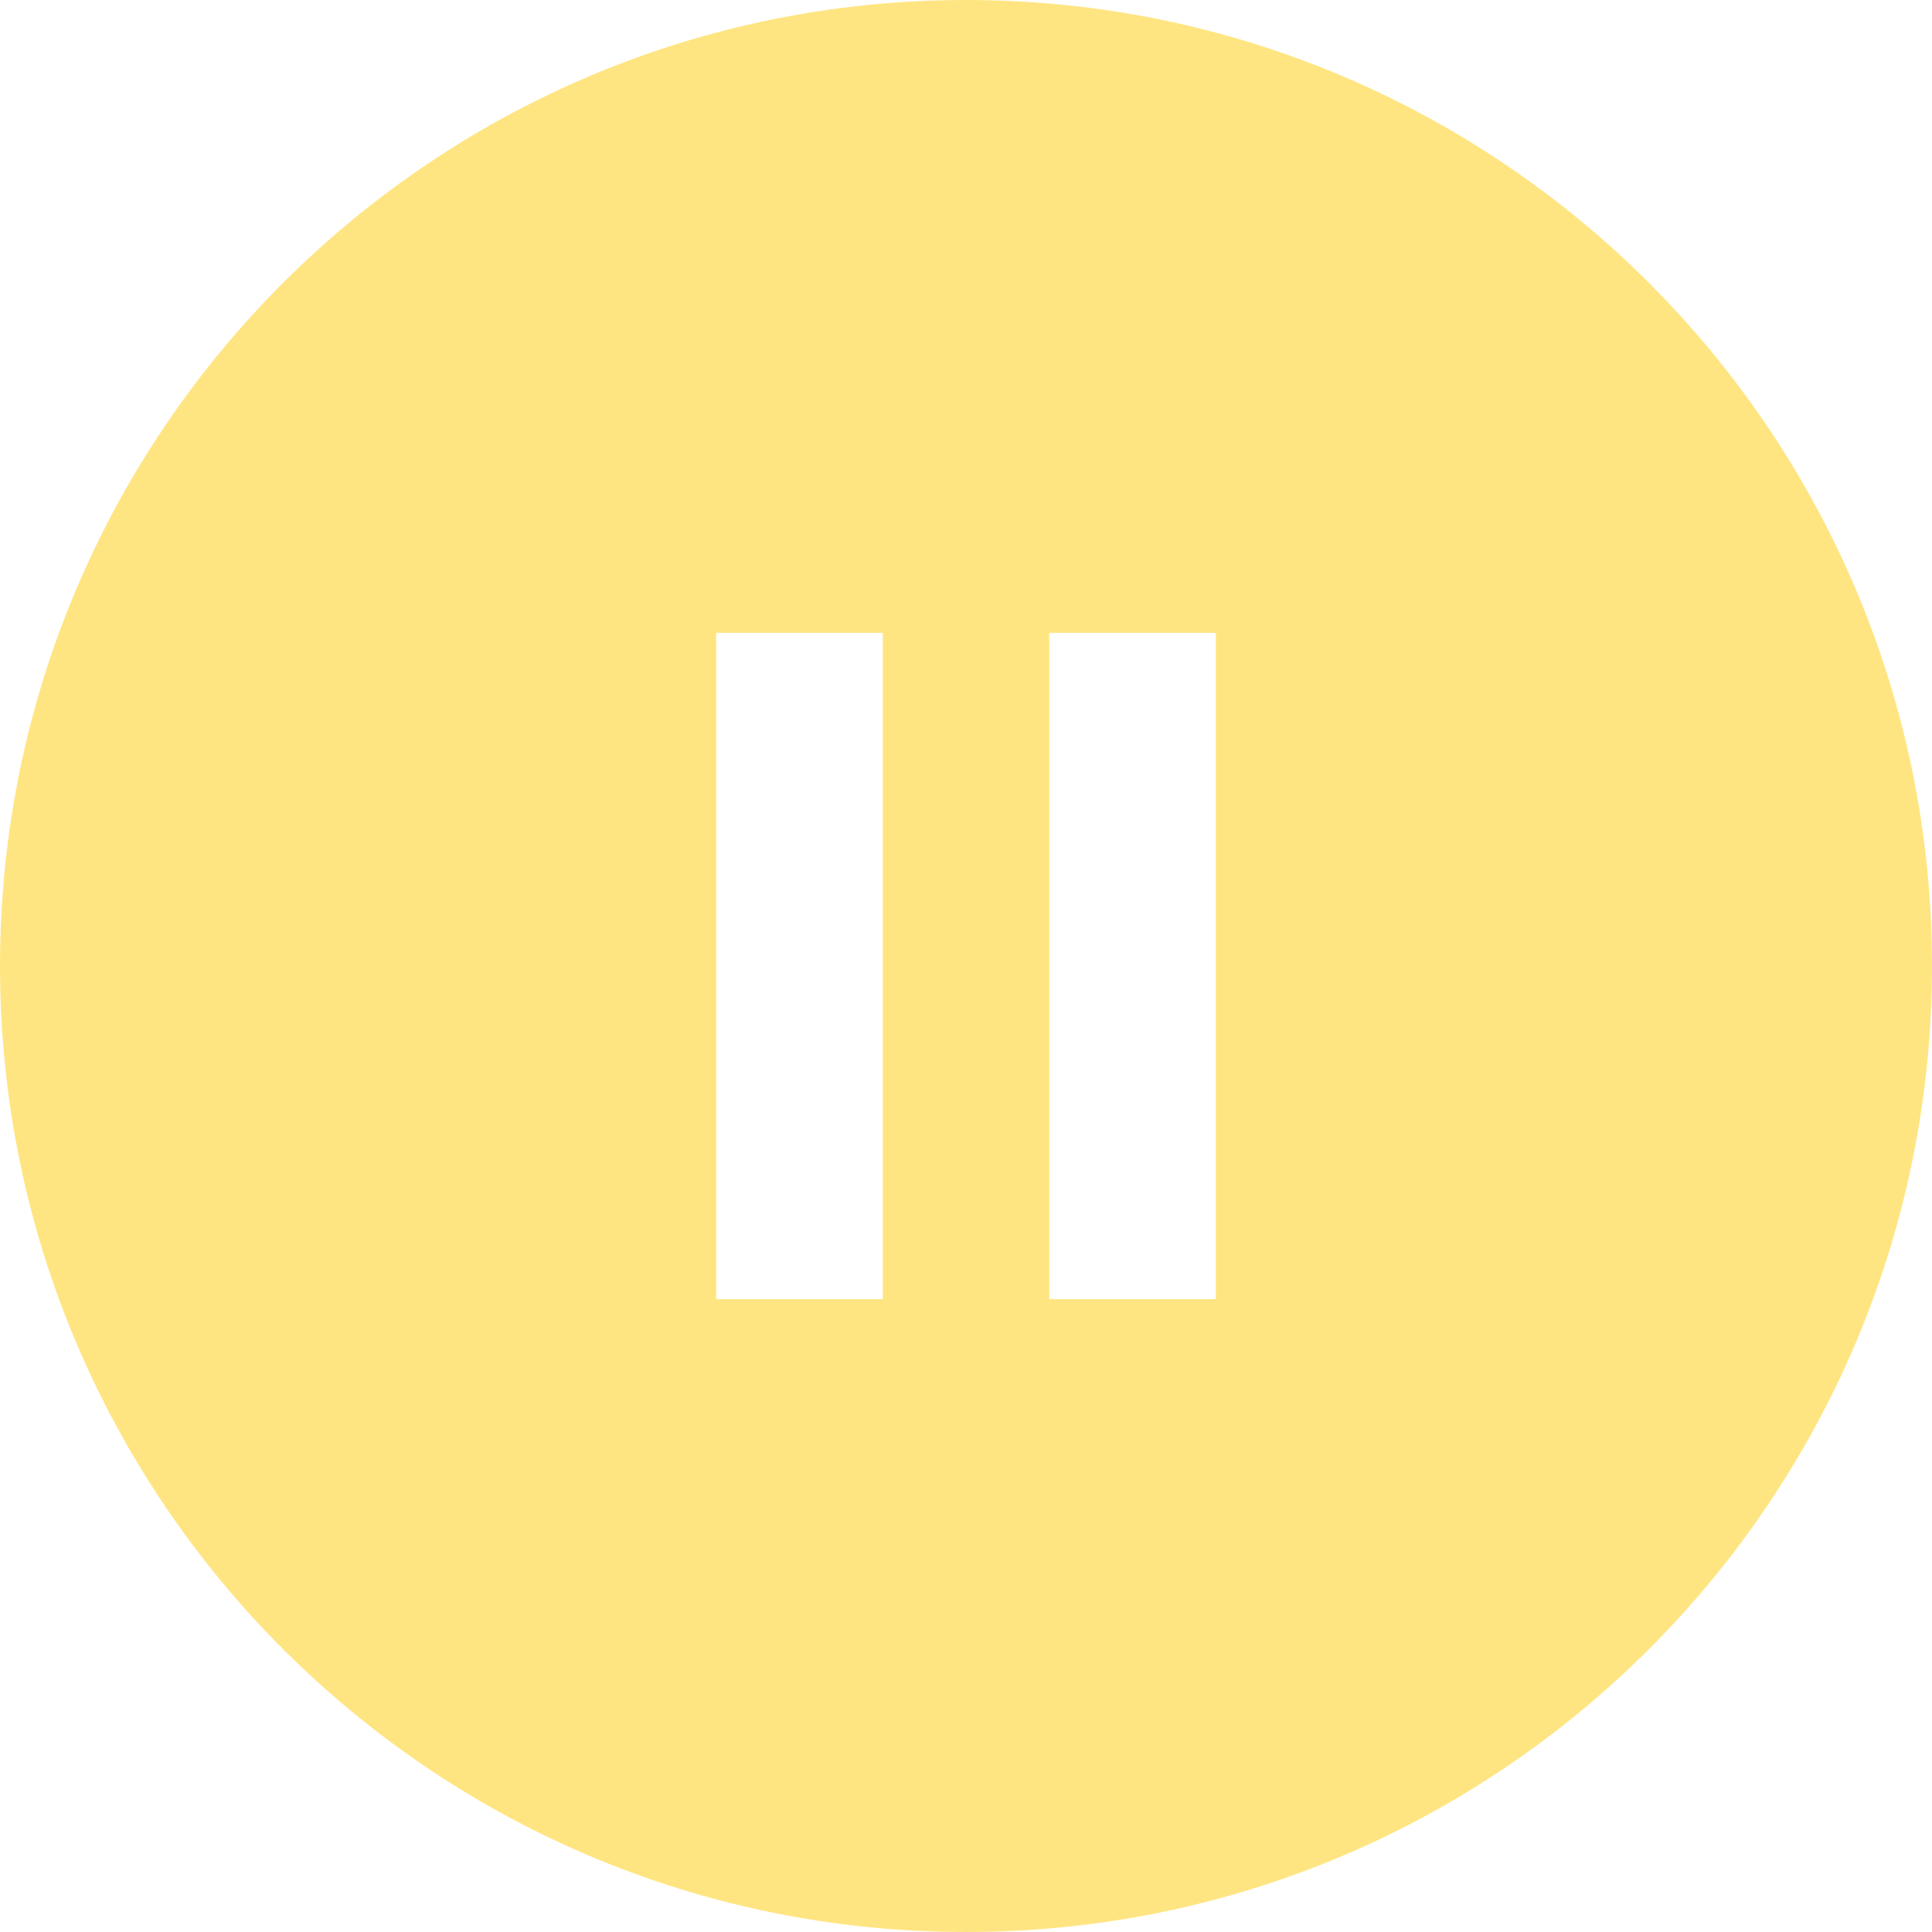
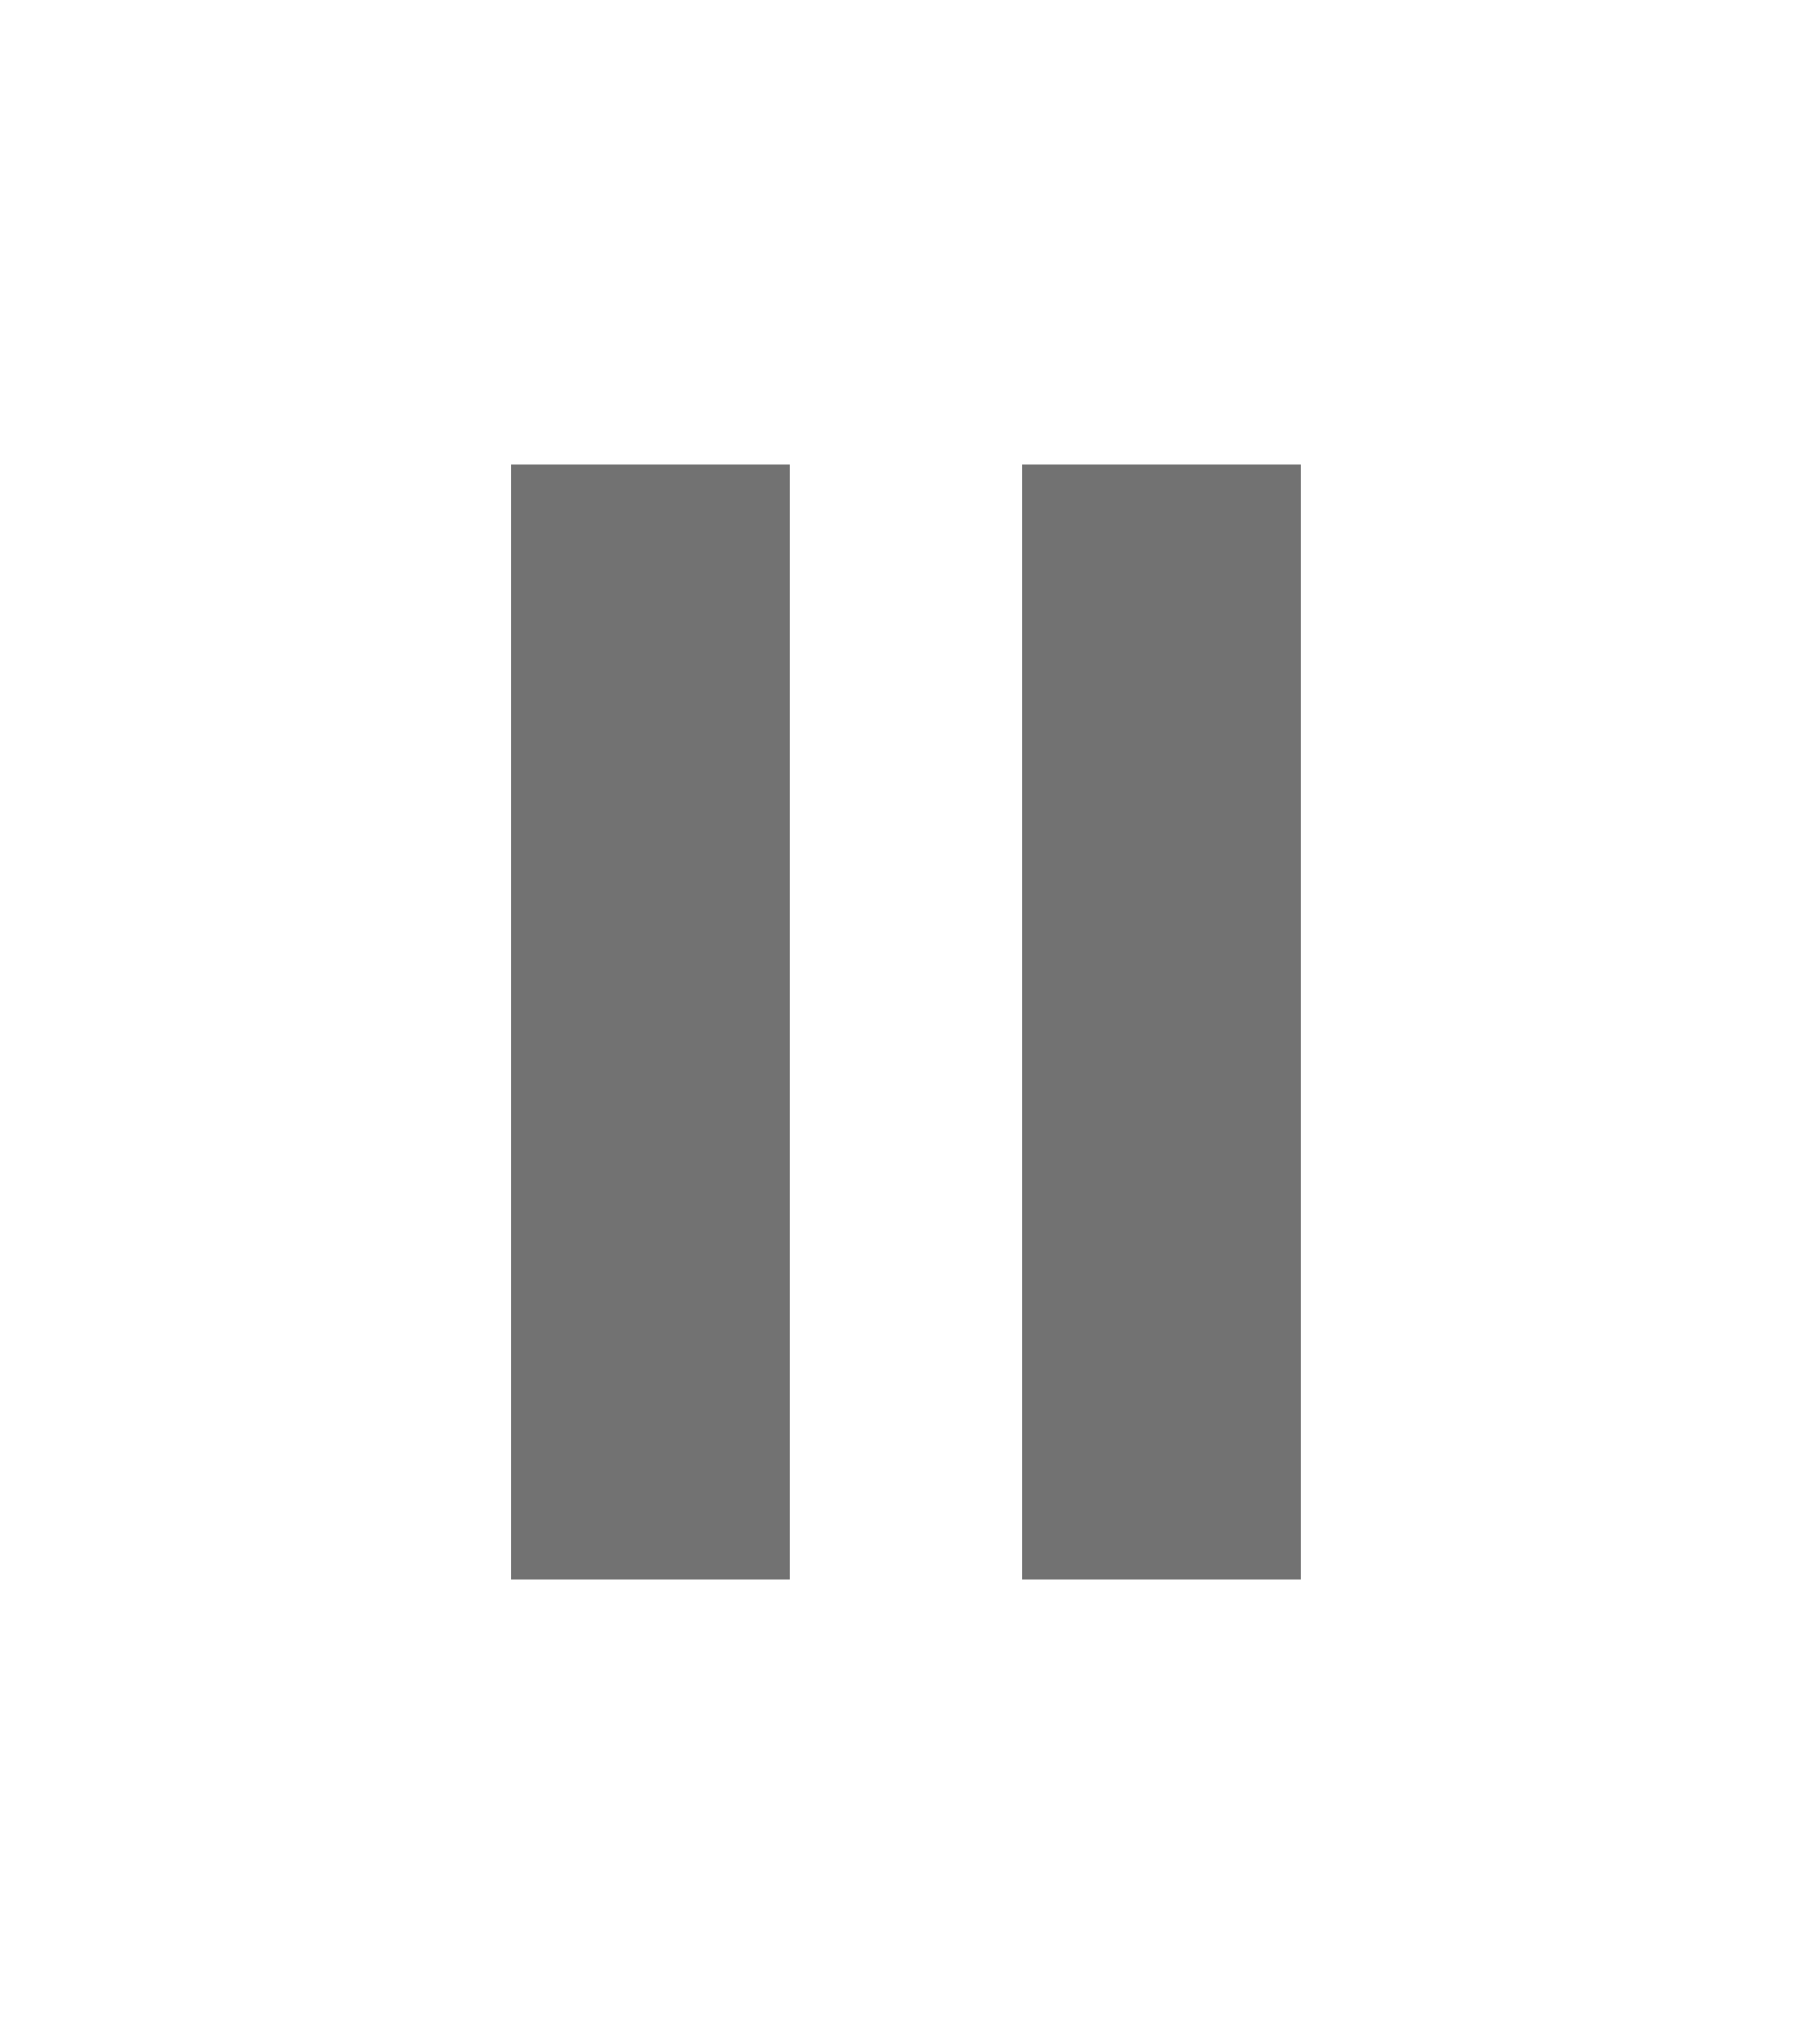
- <svg xmlns="http://www.w3.org/2000/svg" width="58" height="58" viewBox="0 0 58 58" fill="none">
-   <path fill-rule="evenodd" clip-rule="evenodd" d="M29 58C45.016 58 58 45.016 58 29C58 12.984 45.016 0 29 0C12.984 0 0 12.984 0 29C0 45.016 12.984 58 29 58ZM21.5 19H26.5V39H21.5V19ZM31.5 19H36.5V39H31.5V19Z" fill="#FFDB4D" fill-opacity="0.7" />
+ <svg xmlns="http://www.w3.org/2000/svg" width="39" height="44" viewBox="0 0 39 44" fill="none">
+   <rect x="11" y="10" width="6" height="24" fill="#727272" />
+   <rect x="22" y="10" width="6" height="24" fill="#727272" />
</svg>
